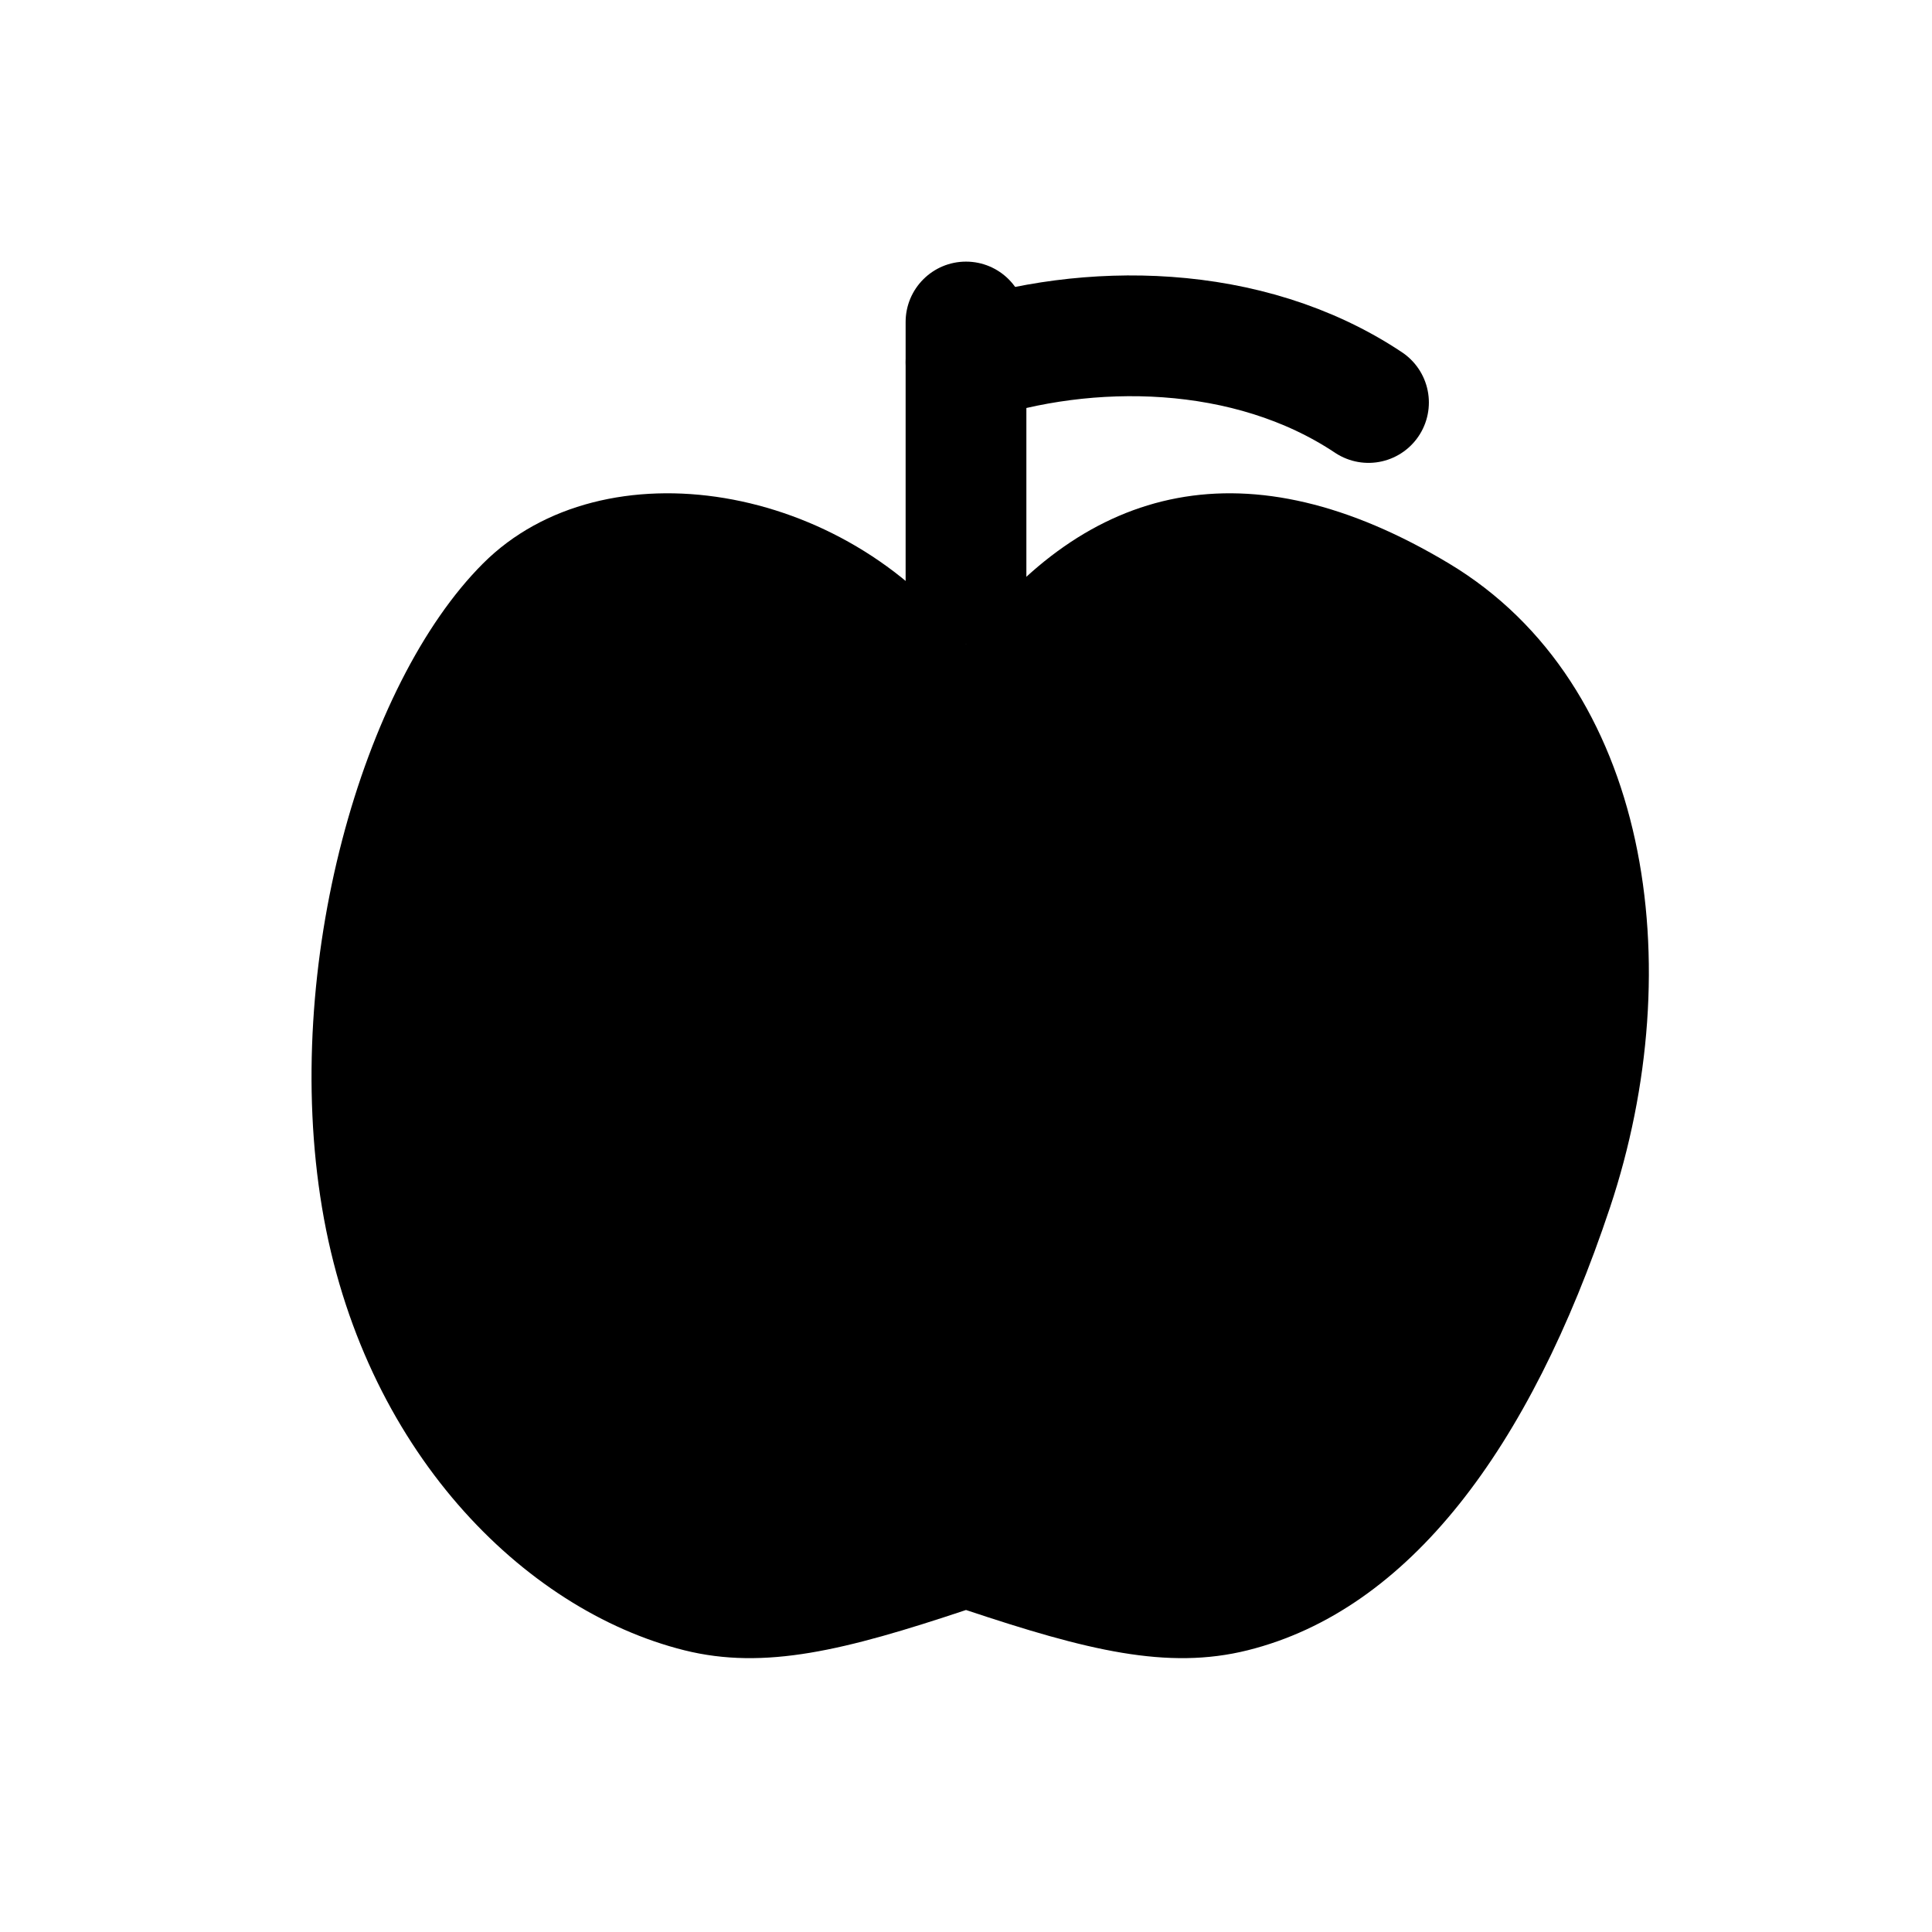
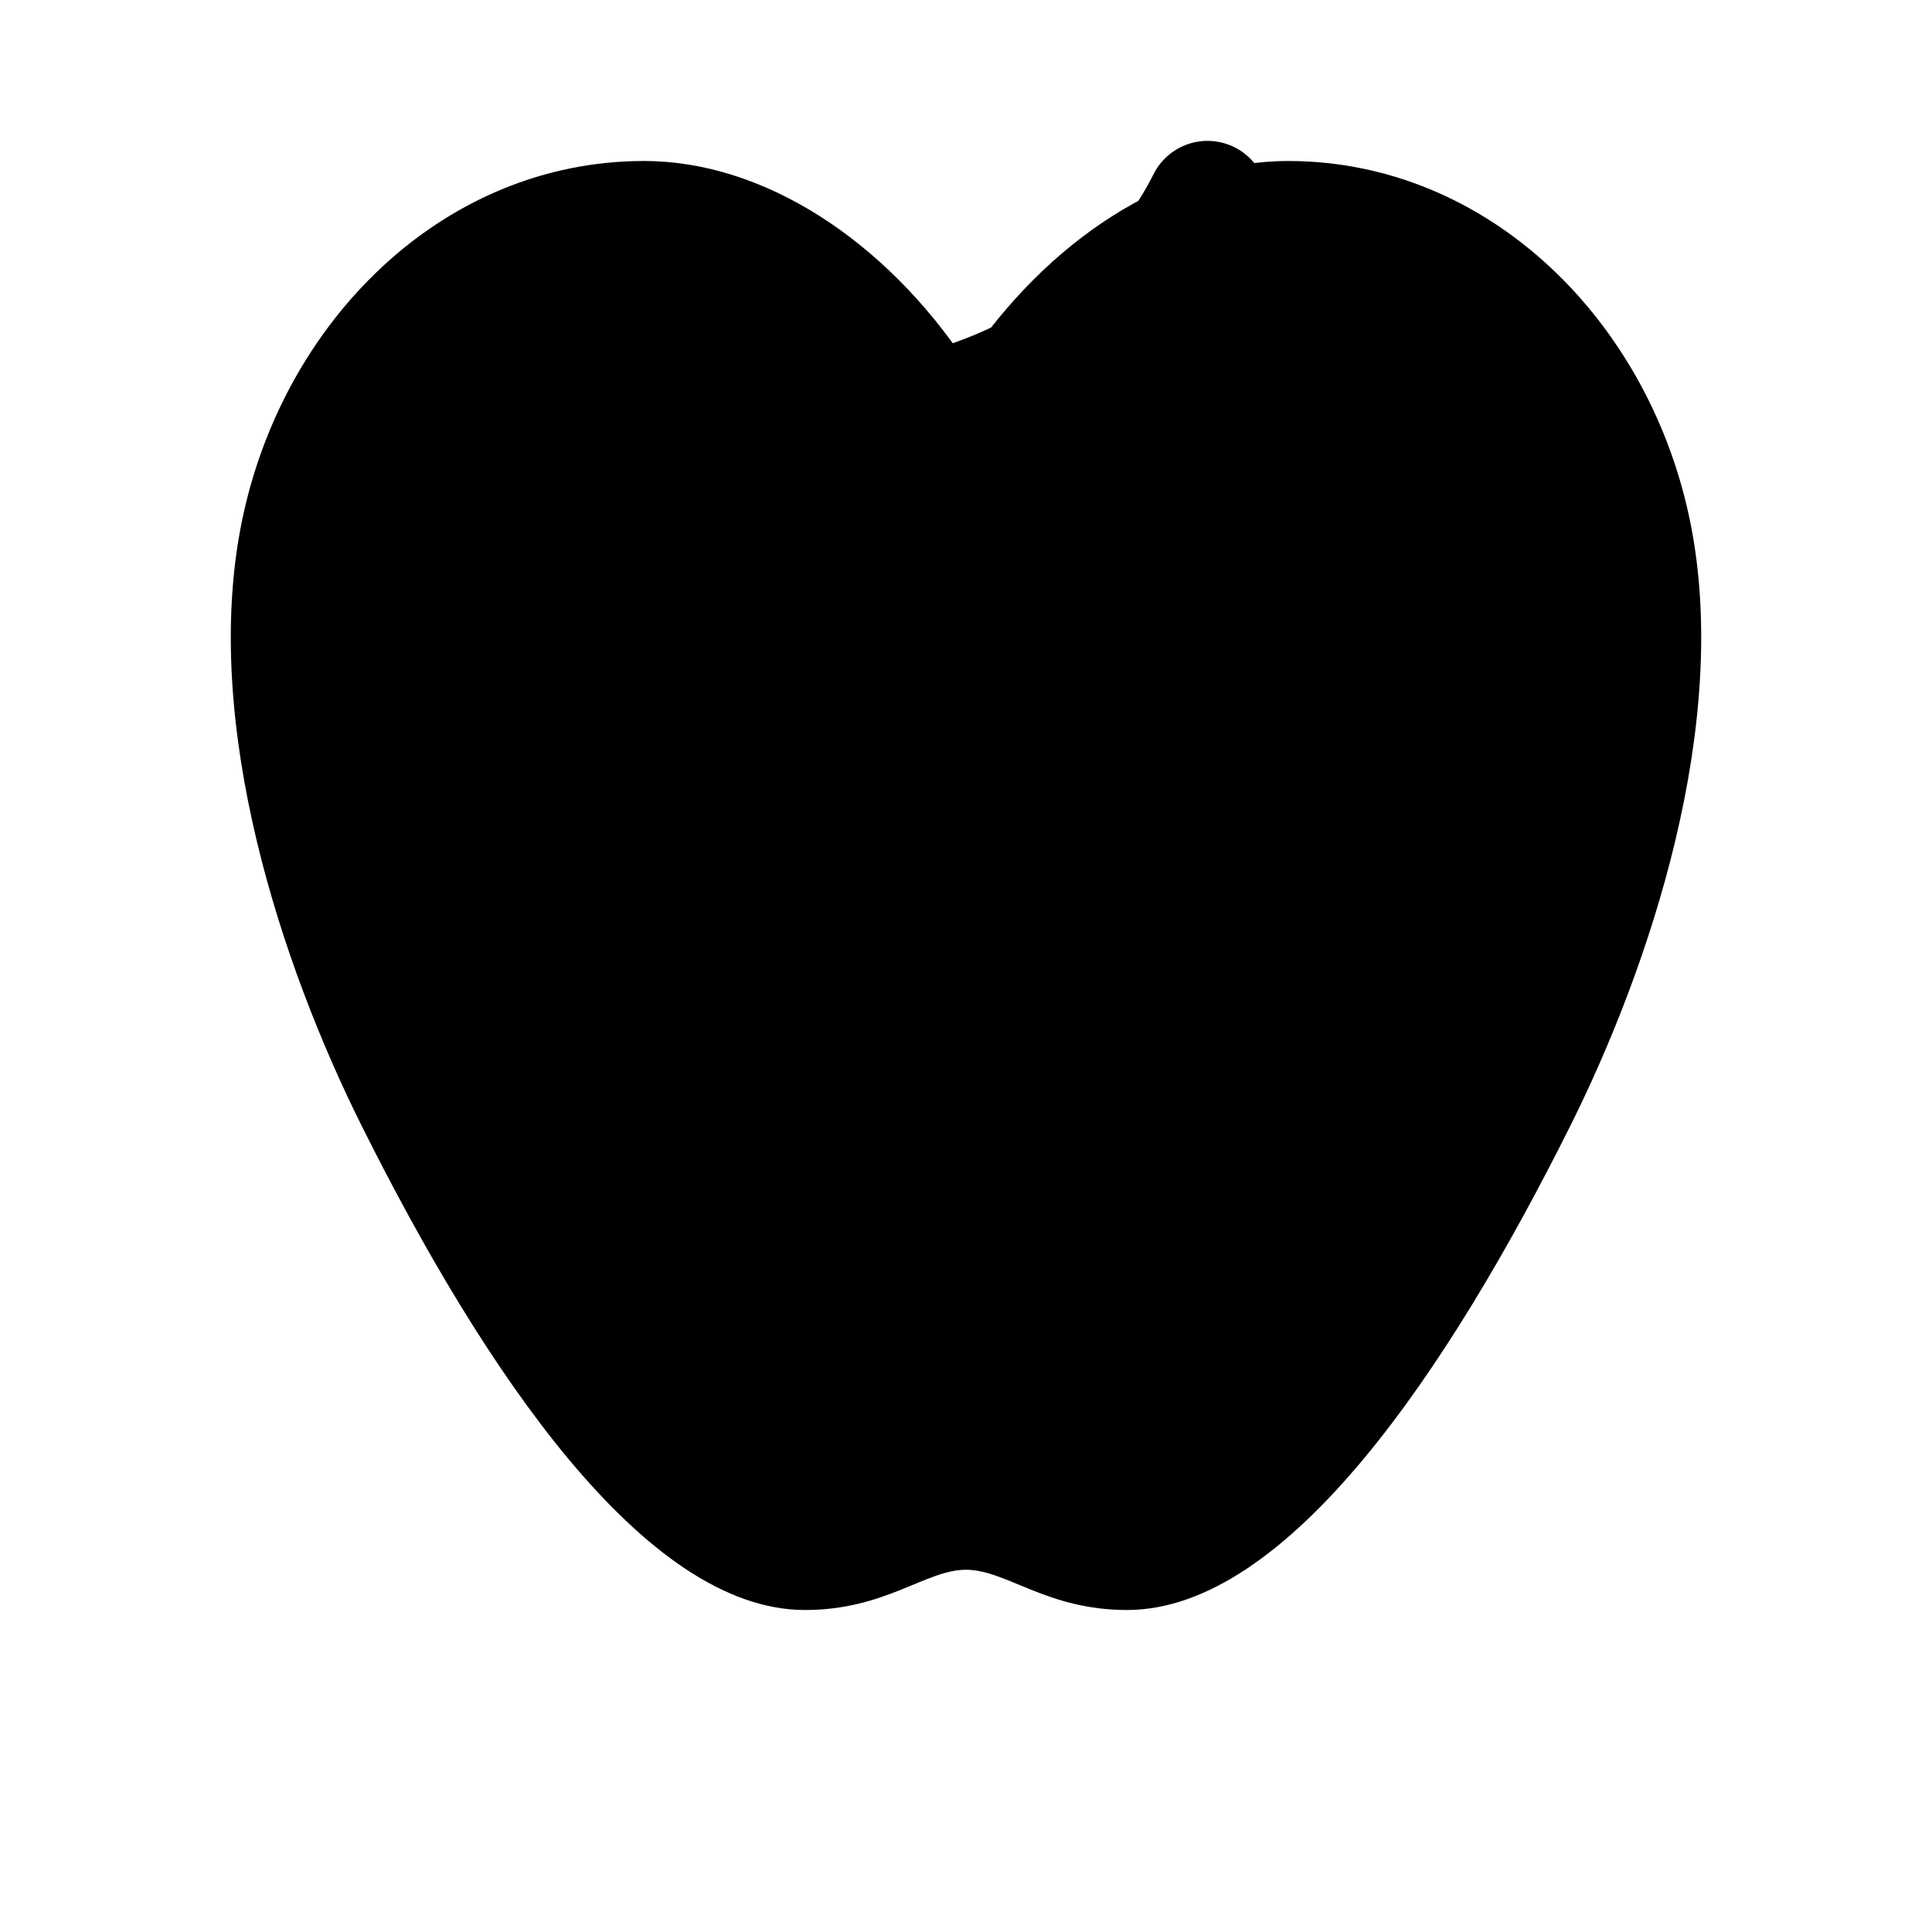
<svg xmlns="http://www.w3.org/2000/svg" viewBox="0 0 24 24" fill="none">
-   <path d="M12 8c-1.5-2-4.5-2.5-6-1s-2.5 5-2 8 2.5 5 4.5 5.5c1 .25 2 0 3.5-.5 1.5.5 2.5.75 3.5.5 2-.5 3.5-2.5 4.5-5.5s.5-6.5-2-8-4.5-1-6 1Z" fill="currentColor" />
-   <path d="M11.25 8V4a.75.75 0 0 1 1.5 0v4" fill="currentColor" />
-   <path d="M12 4.5c1.5-.5 3.5-.5 5 .5" stroke="currentColor" stroke-width="1.5" stroke-linecap="round" />
+   <path d="M12 4.5C11 3 9.5 2 8 2c-2.5 0-4.5 2-5 4.5-.5 2.5.5 5.5 1.5 7.5 1.5 3 3.5 6 5.5 6 1 0 1.5-.5 2-.5s1 .5 2 .5c2 0 4-3 5.5-6 1-2 2-5 1.5-7.5C20.5 4 18.5 2 16 2c-1.5 0-3 1-4 2.5Z" fill="currentColor" />
+   <path d="M15 2.5c-.5 1-1.5 2-3 2.5" stroke="currentColor" stroke-width="1.5" stroke-linecap="round" />
</svg>
